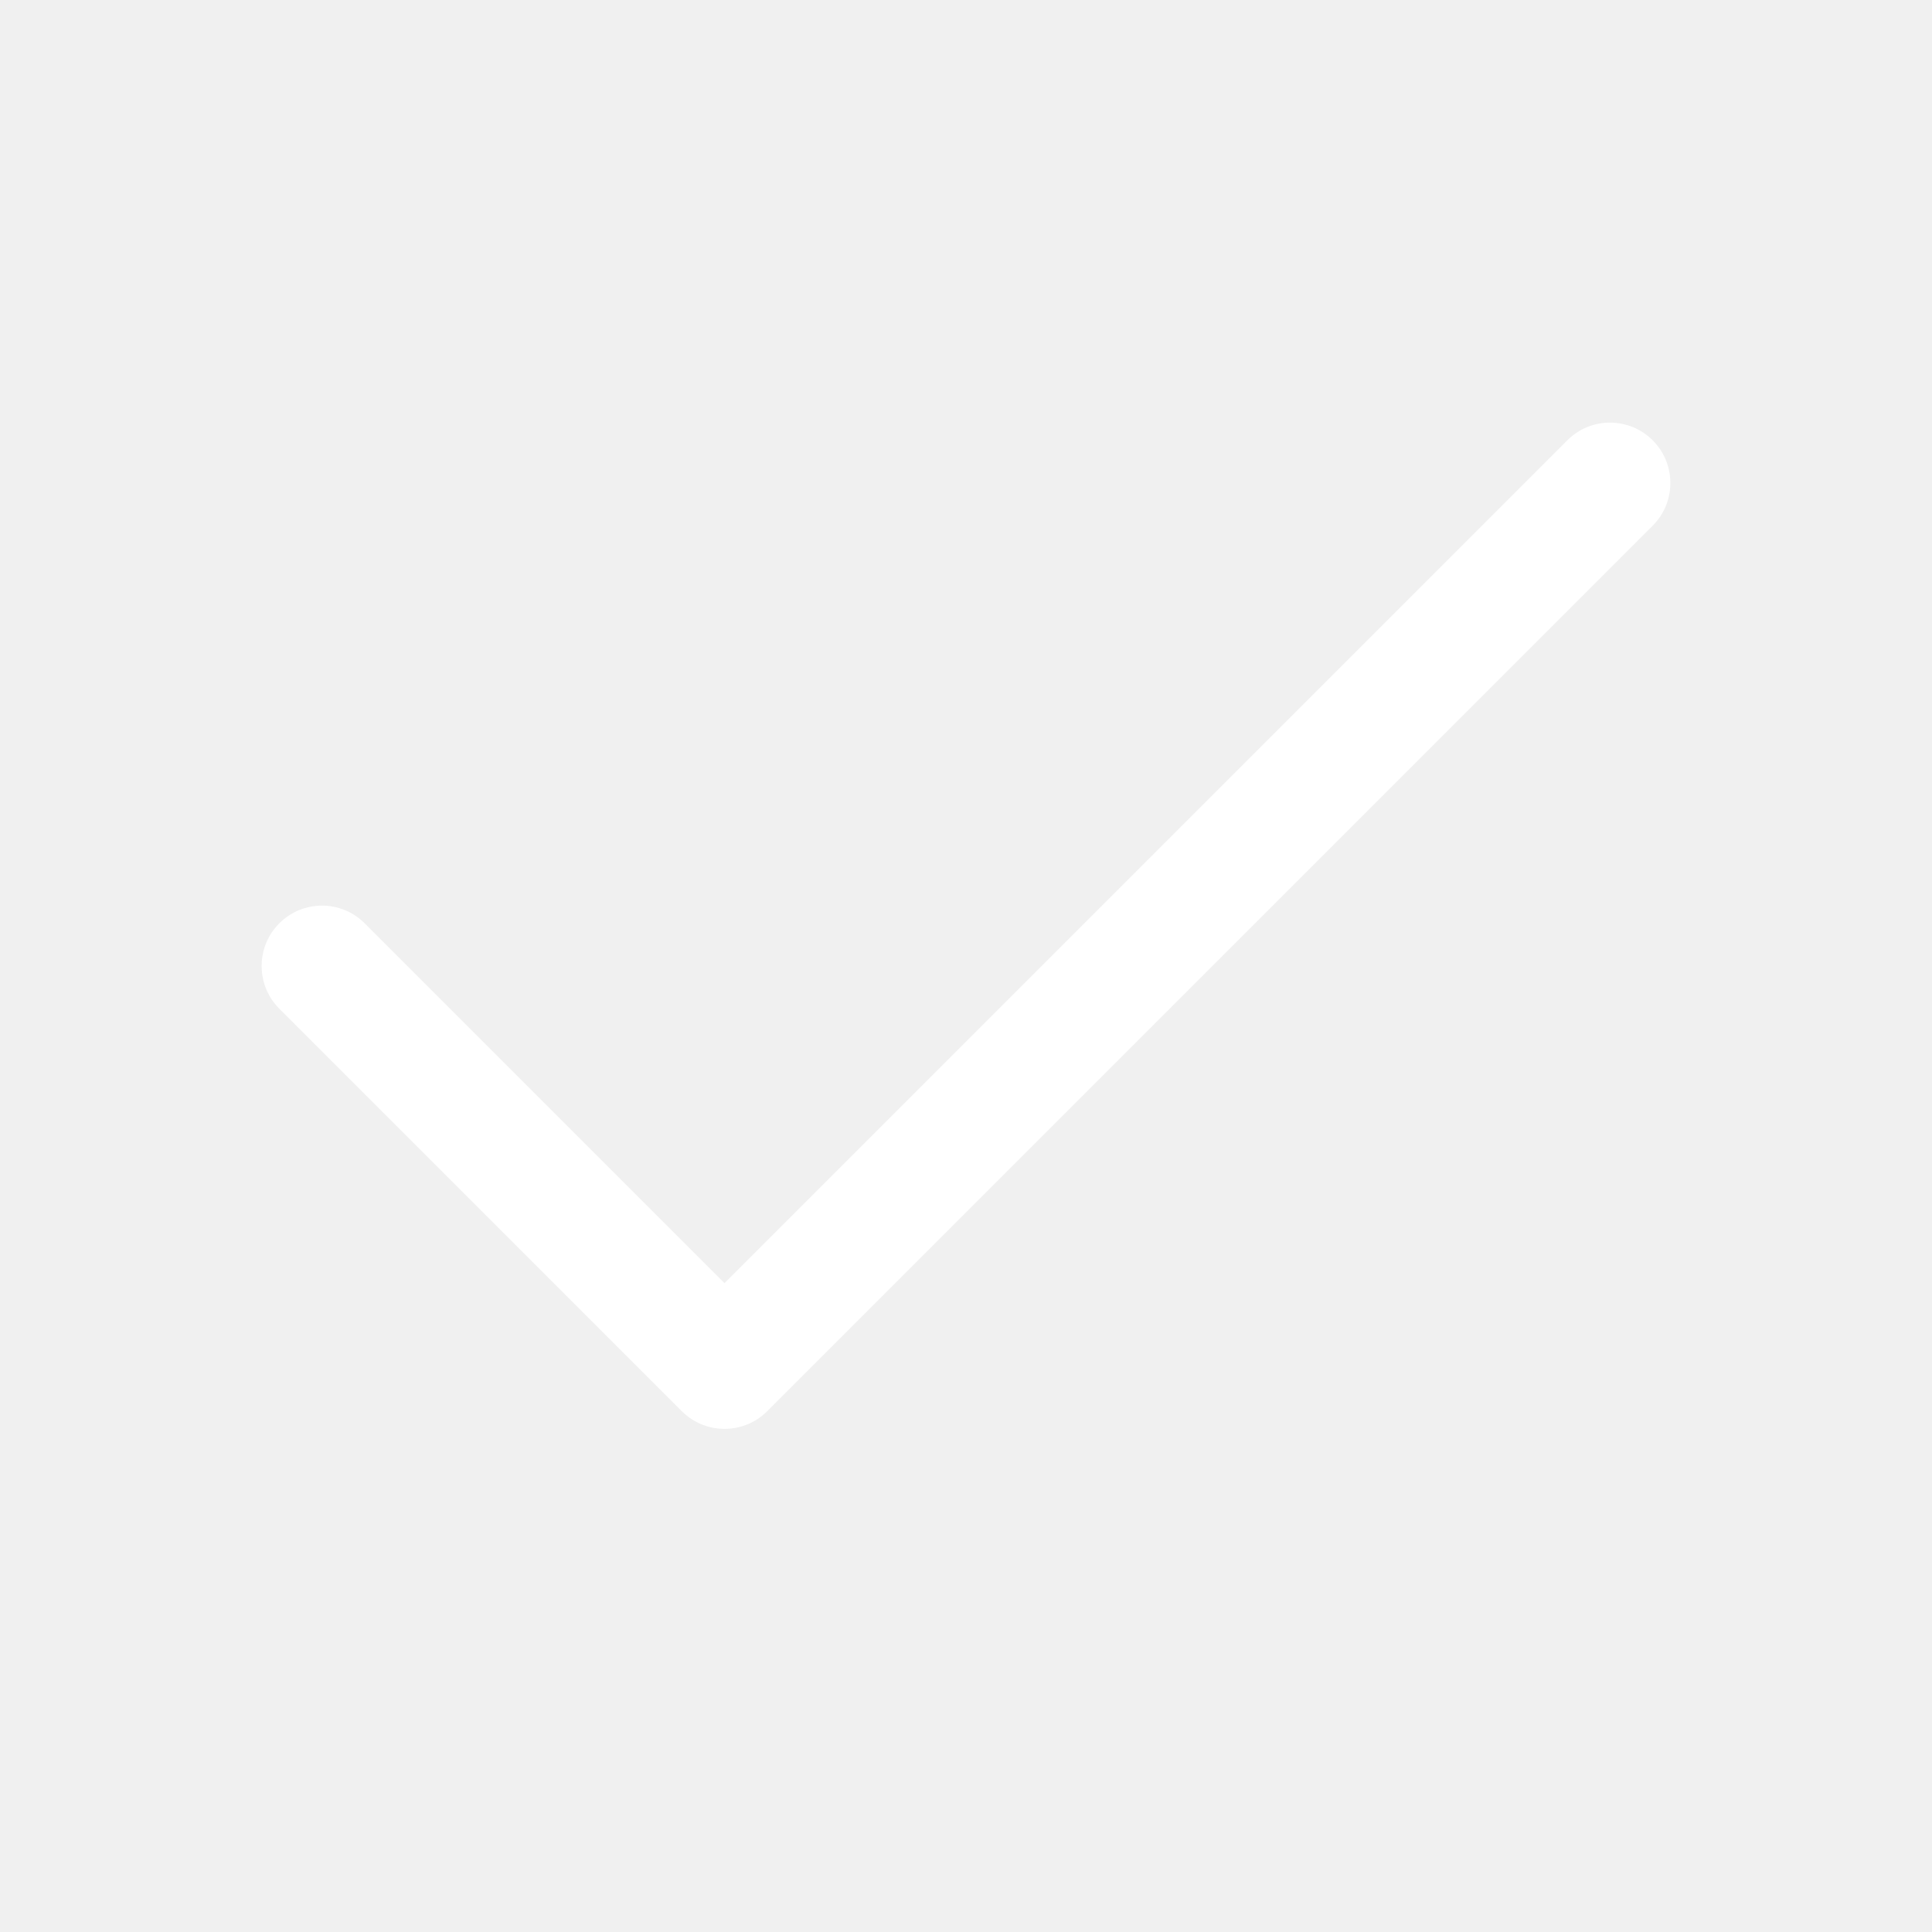
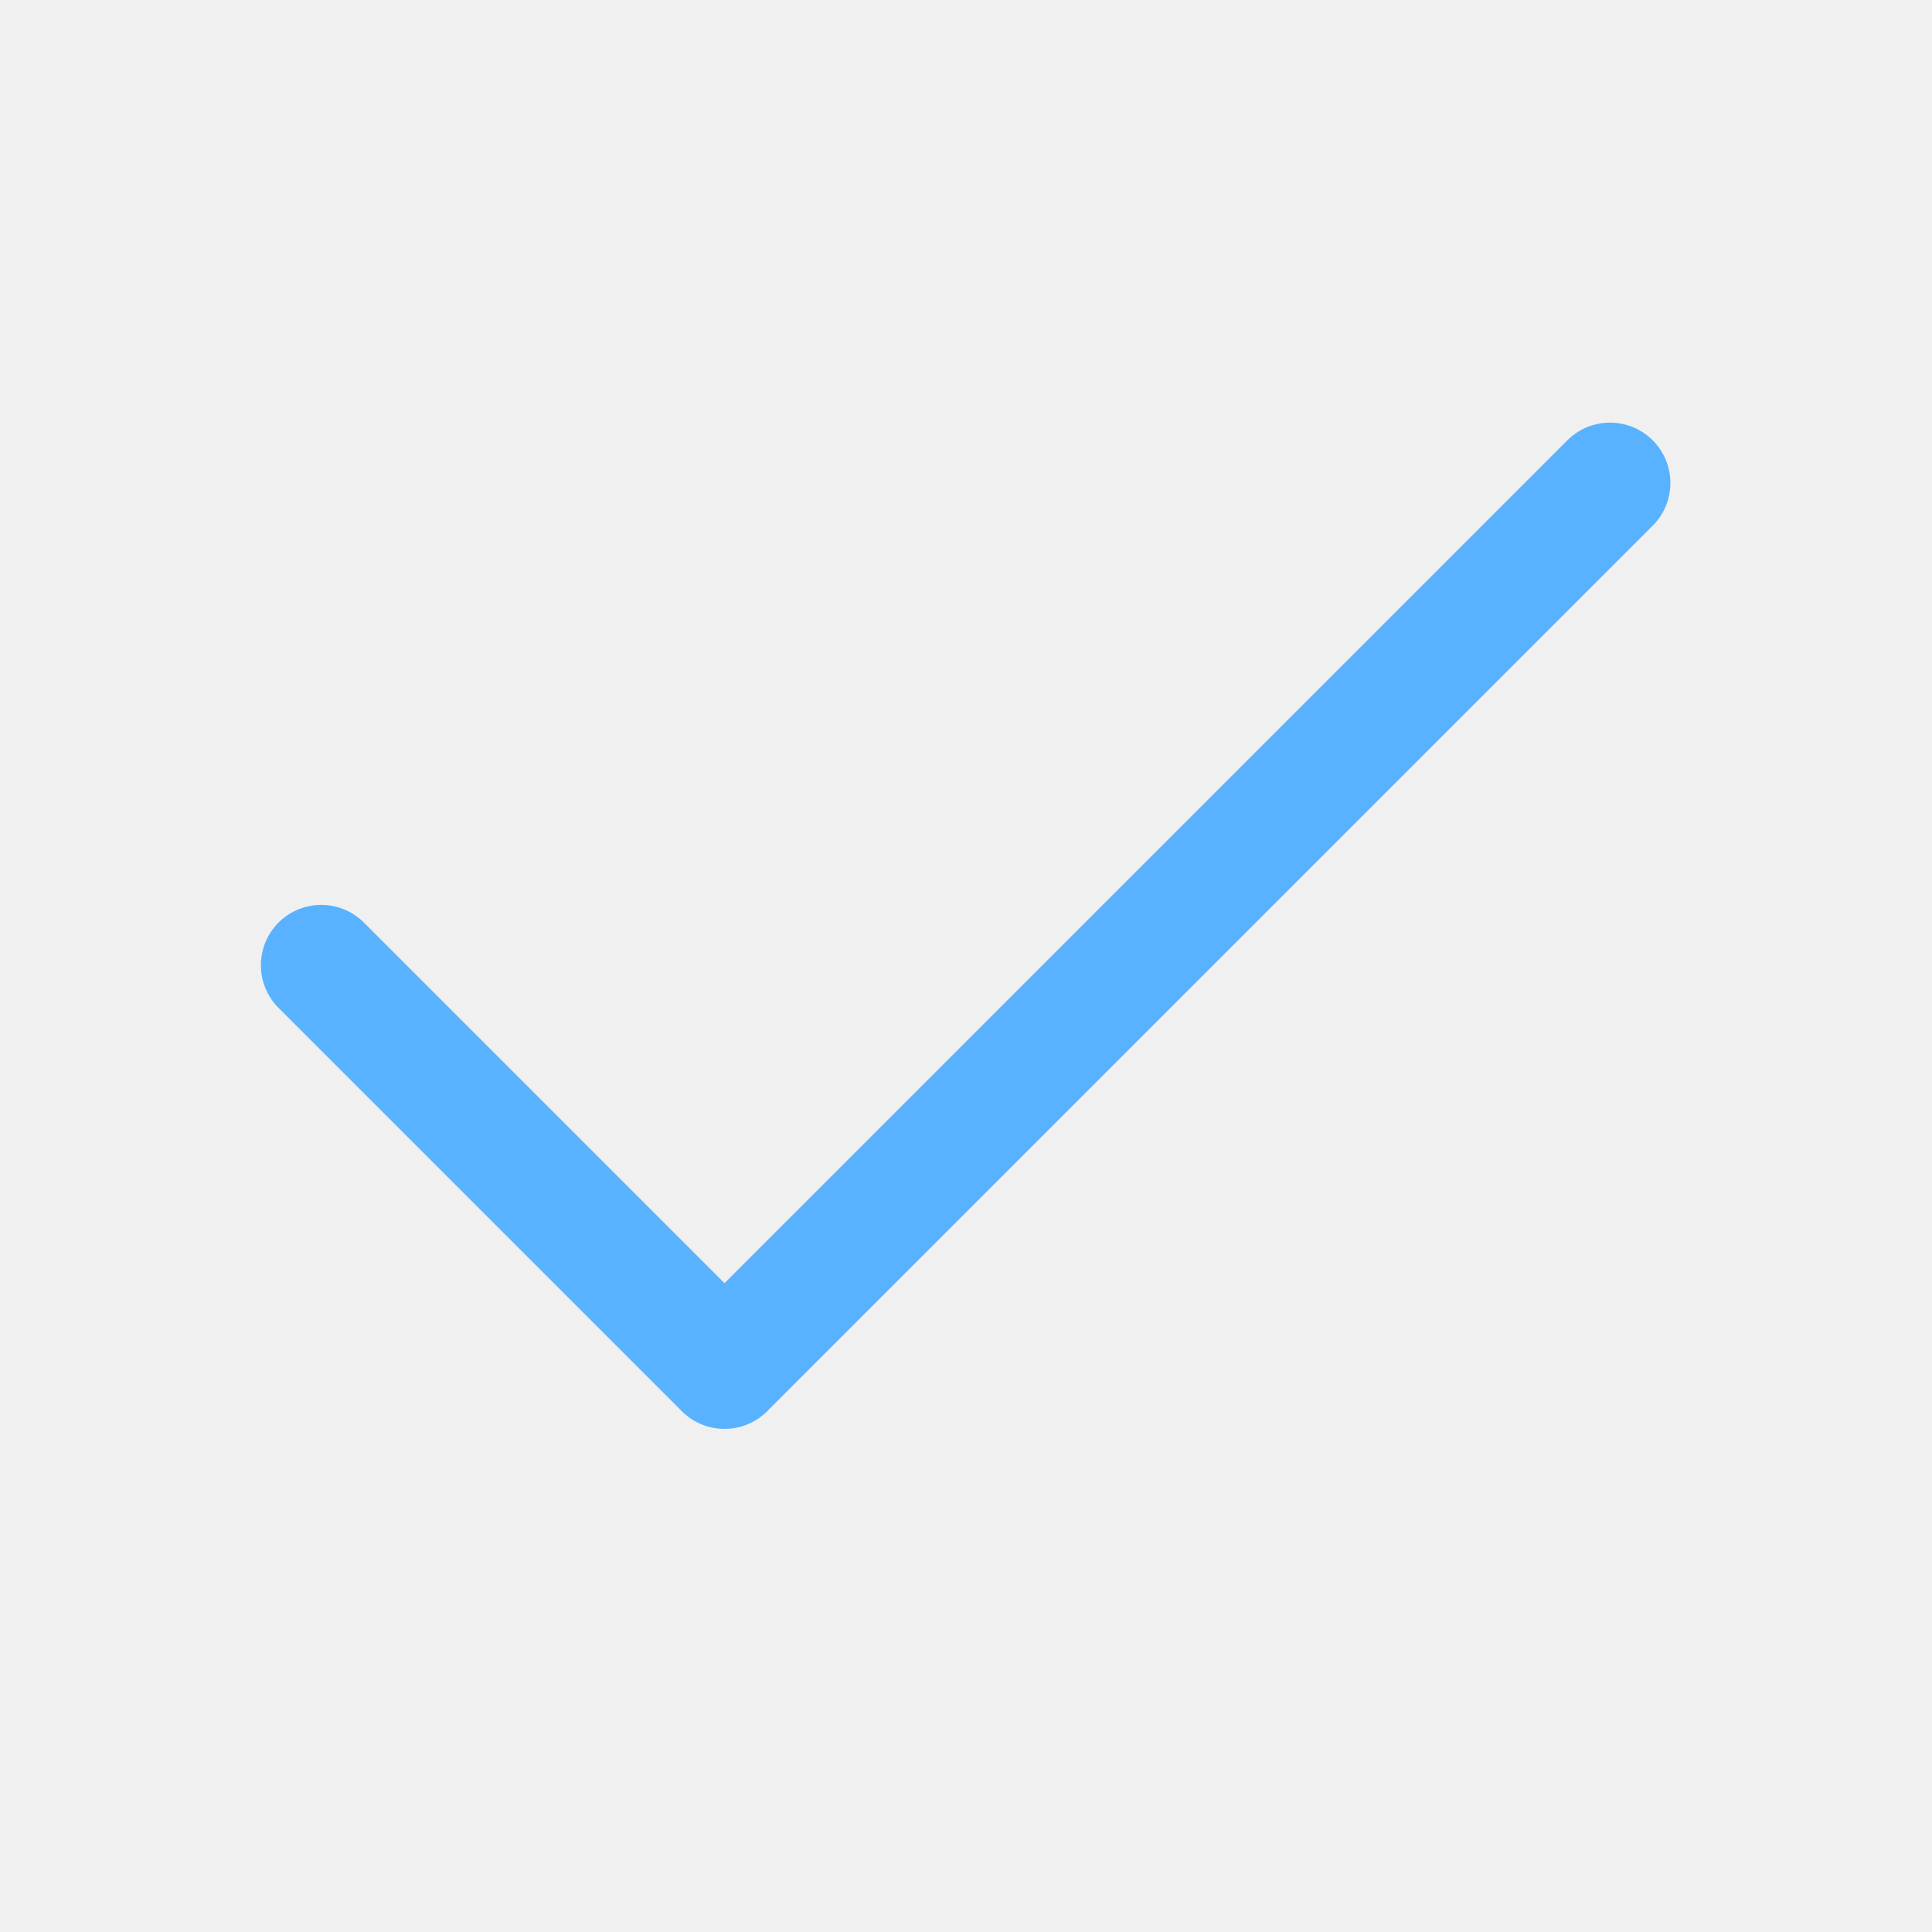
- <svg xmlns="http://www.w3.org/2000/svg" width="32" height="32" viewBox="0 0 32 32" fill="none">
-   <path fill-rule="evenodd" clip-rule="evenodd" d="M27.374 7.293C27.764 7.683 27.764 8.317 27.374 8.707L12.707 23.374C12.317 23.764 11.684 23.764 11.293 23.374L4.626 16.707C4.236 16.317 4.236 15.683 4.626 15.293C5.017 14.902 5.65 14.902 6.04 15.293L12 21.253L25.96 7.293C26.35 6.902 26.983 6.902 27.374 7.293Z" fill="white" />
+ <svg xmlns="http://www.w3.org/2000/svg" width="32" height="32" fill="none">
+   <path fill-rule="evenodd" clip-rule="evenodd" d="M27.374 7.293a1 1 0 010 1.414L12.707 23.374a1 1 0 01-1.414 0l-6.667-6.667a1 1 0 111.414-1.414l5.96 5.96 13.96-13.96a1 1 0 011.414 0z" fill="#59B2FF" />
</svg>
